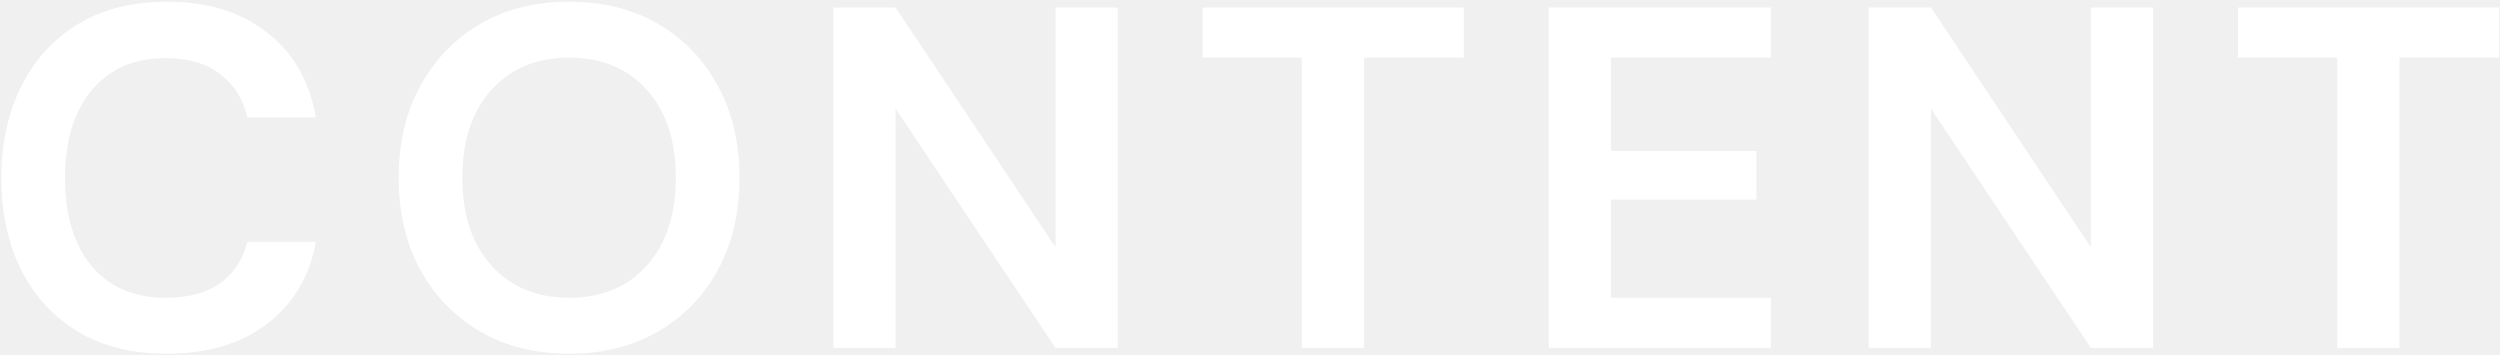
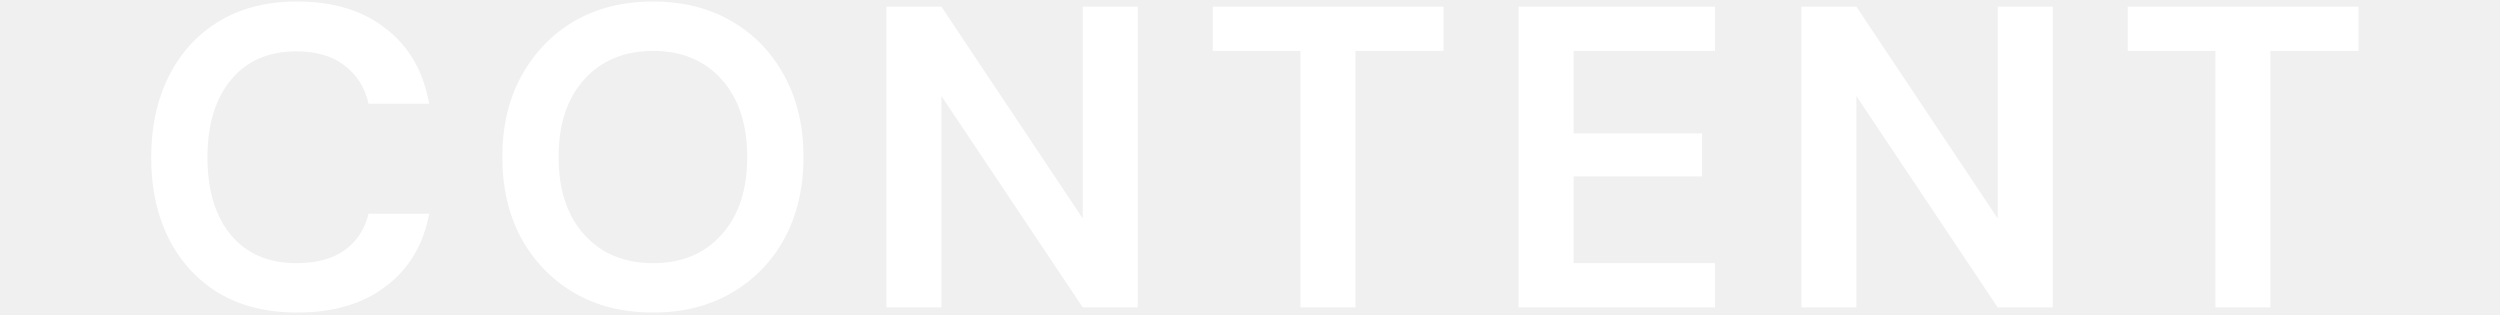
- <svg xmlns="http://www.w3.org/2000/svg" width="1193" height="169" viewBox="0 0 1193 169" fill="none">
-   <path d="M79.519 168.784C63.124 168.784 49.05 165.304 37.295 158.344C25.54 151.229 16.492 141.408 10.151 128.88C3.81 116.197 0.639 101.581 0.639 85.032C0.639 68.483 3.81 53.867 10.151 41.184C16.492 28.501 25.54 18.603 37.295 11.488C49.05 4.373 63.124 0.816 79.519 0.816C99.007 0.816 114.938 5.688 127.311 15.432C139.839 25.021 147.65 38.555 150.743 56.032H118.031C116.02 47.216 111.69 40.333 105.039 35.384C98.543 30.28 89.882 27.728 79.055 27.728C64.052 27.728 52.298 32.832 43.791 43.04C35.284 53.248 31.031 67.245 31.031 85.032C31.031 102.819 35.284 116.816 43.791 127.024C52.298 137.077 64.052 142.104 79.055 142.104C89.882 142.104 98.543 139.784 105.039 135.144C111.69 130.349 116.02 123.776 118.031 115.424H150.743C147.65 132.128 139.839 145.197 127.311 154.632C114.938 164.067 99.007 168.784 79.519 168.784ZM271.686 168.784C255.446 168.784 241.216 165.227 228.998 158.112C216.934 150.997 207.422 141.176 200.462 128.648C193.656 115.965 190.254 101.349 190.254 84.8C190.254 68.251 193.656 53.712 200.462 41.184C207.422 28.501 216.934 18.603 228.998 11.488C241.216 4.373 255.446 0.816 271.686 0.816C287.771 0.816 301.923 4.373 314.142 11.488C326.36 18.603 335.872 28.501 342.678 41.184C349.483 53.712 352.886 68.251 352.886 84.8C352.886 101.349 349.483 115.965 342.678 128.648C335.872 141.176 326.36 150.997 314.142 158.112C301.923 165.227 287.771 168.784 271.686 168.784ZM271.686 142.104C287.152 142.104 299.448 137 308.574 126.792C317.854 116.584 322.494 102.587 322.494 84.8C322.494 67.013 317.854 53.016 308.574 42.808C299.448 32.6 287.152 27.496 271.686 27.496C256.219 27.496 243.846 32.6 234.566 42.808C225.286 53.016 220.646 67.013 220.646 84.8C220.646 102.587 225.286 116.584 234.566 126.792C243.846 137 256.219 142.104 271.686 142.104ZM397.665 166V3.6H427.361L503.689 117.976V3.6H533.385V166H503.689L427.361 51.856V166H397.665ZM621.244 166V27.496H573.916V3.6H698.5V27.496H650.94V166H621.244ZM739.059 166V3.6H845.083V27.496H768.755V72.04H838.123V95.24H768.755V142.104H845.083V166H739.059ZM891.744 166V3.6H921.44L997.768 117.976V3.6H1027.46V166H997.768L921.44 51.856V166H891.744ZM1115.32 166V27.496H1067.99V3.6H1192.58V27.496H1145.02V166H1115.32Z" fill="white" />
+ <svg xmlns="http://www.w3.org/2000/svg" width="1350" height="170" viewBox="0 0 1350 170" fill="none">
+   <g clip-path="url(#clip0_255_605)">
+     <path d="M160.519 168.784C144.124 168.784 130.05 165.304 118.295 158.344C106.54 151.229 97.492 141.408 91.151 128.88C84.81 116.197 81.639 101.581 81.639 85.032C81.639 68.483 84.81 53.867 91.151 41.184C97.492 28.501 106.54 18.603 118.295 11.488C130.05 4.373 144.124 0.816 160.519 0.816C180.007 0.816 195.938 5.688 208.311 15.432C220.839 25.021 228.65 38.555 231.743 56.032H199.031C197.02 47.216 192.69 40.333 186.039 35.384C179.543 30.28 170.882 27.728 160.055 27.728C145.052 27.728 133.298 32.832 124.791 43.04C116.284 53.248 112.031 67.245 112.031 85.032C112.031 102.819 116.284 116.816 124.791 127.024C133.298 137.077 145.052 142.104 160.055 142.104C170.882 142.104 179.543 139.784 186.039 135.144C192.69 130.349 197.02 123.776 199.031 115.424H231.743C228.65 132.128 220.839 145.197 208.311 154.632C195.938 164.067 180.007 168.784 160.519 168.784ZM352.686 168.784C336.446 168.784 322.216 165.227 309.998 158.112C297.934 150.997 288.422 141.176 281.462 128.648C274.656 115.965 271.254 101.349 271.254 84.8C271.254 68.251 274.656 53.712 281.462 41.184C288.422 28.501 297.934 18.603 309.998 11.488C322.216 4.373 336.446 0.816 352.686 0.816C368.771 0.816 382.923 4.373 395.142 11.488C407.36 18.603 416.872 28.501 423.678 41.184C430.483 53.712 433.886 68.251 433.886 84.8C433.886 101.349 430.483 115.965 423.678 128.648C416.872 141.176 407.36 150.997 395.142 158.112C382.923 165.227 368.771 168.784 352.686 168.784ZM352.686 142.104C368.152 142.104 380.448 137 389.574 126.792C398.854 116.584 403.494 102.587 403.494 84.8C403.494 67.013 398.854 53.016 389.574 42.808C380.448 32.6 368.152 27.496 352.686 27.496C337.219 27.496 324.846 32.6 315.566 42.808C306.286 53.016 301.646 67.013 301.646 84.8C301.646 102.587 306.286 116.584 315.566 126.792C324.846 137 337.219 142.104 352.686 142.104ZM478.665 166V3.6H508.361L584.689 117.976V3.6H614.385V166H584.689L508.361 51.856V166H478.665ZM702.244 166V27.496H654.916V3.6H779.5V27.496H731.94V166H702.244ZM820.059 166V3.6H926.083V27.496H849.755V72.04H919.123V95.24H849.755V142.104H926.083V166H820.059ZM972.744 166V3.6H1002.44L1078.77 117.976V3.6H1108.46V166H1078.77L1002.44 51.856V166H972.744ZM1196.32 166V27.496H1148.99V3.6H1273.58V27.496H1226.02V166H1196.32Z" fill="white" />
+   </g>
+   <defs>
+     <clipPath id="clip0_255_605">
+       <rect width="1350" height="170" fill="white" />
+     </clipPath>
+   </defs>
</svg>
